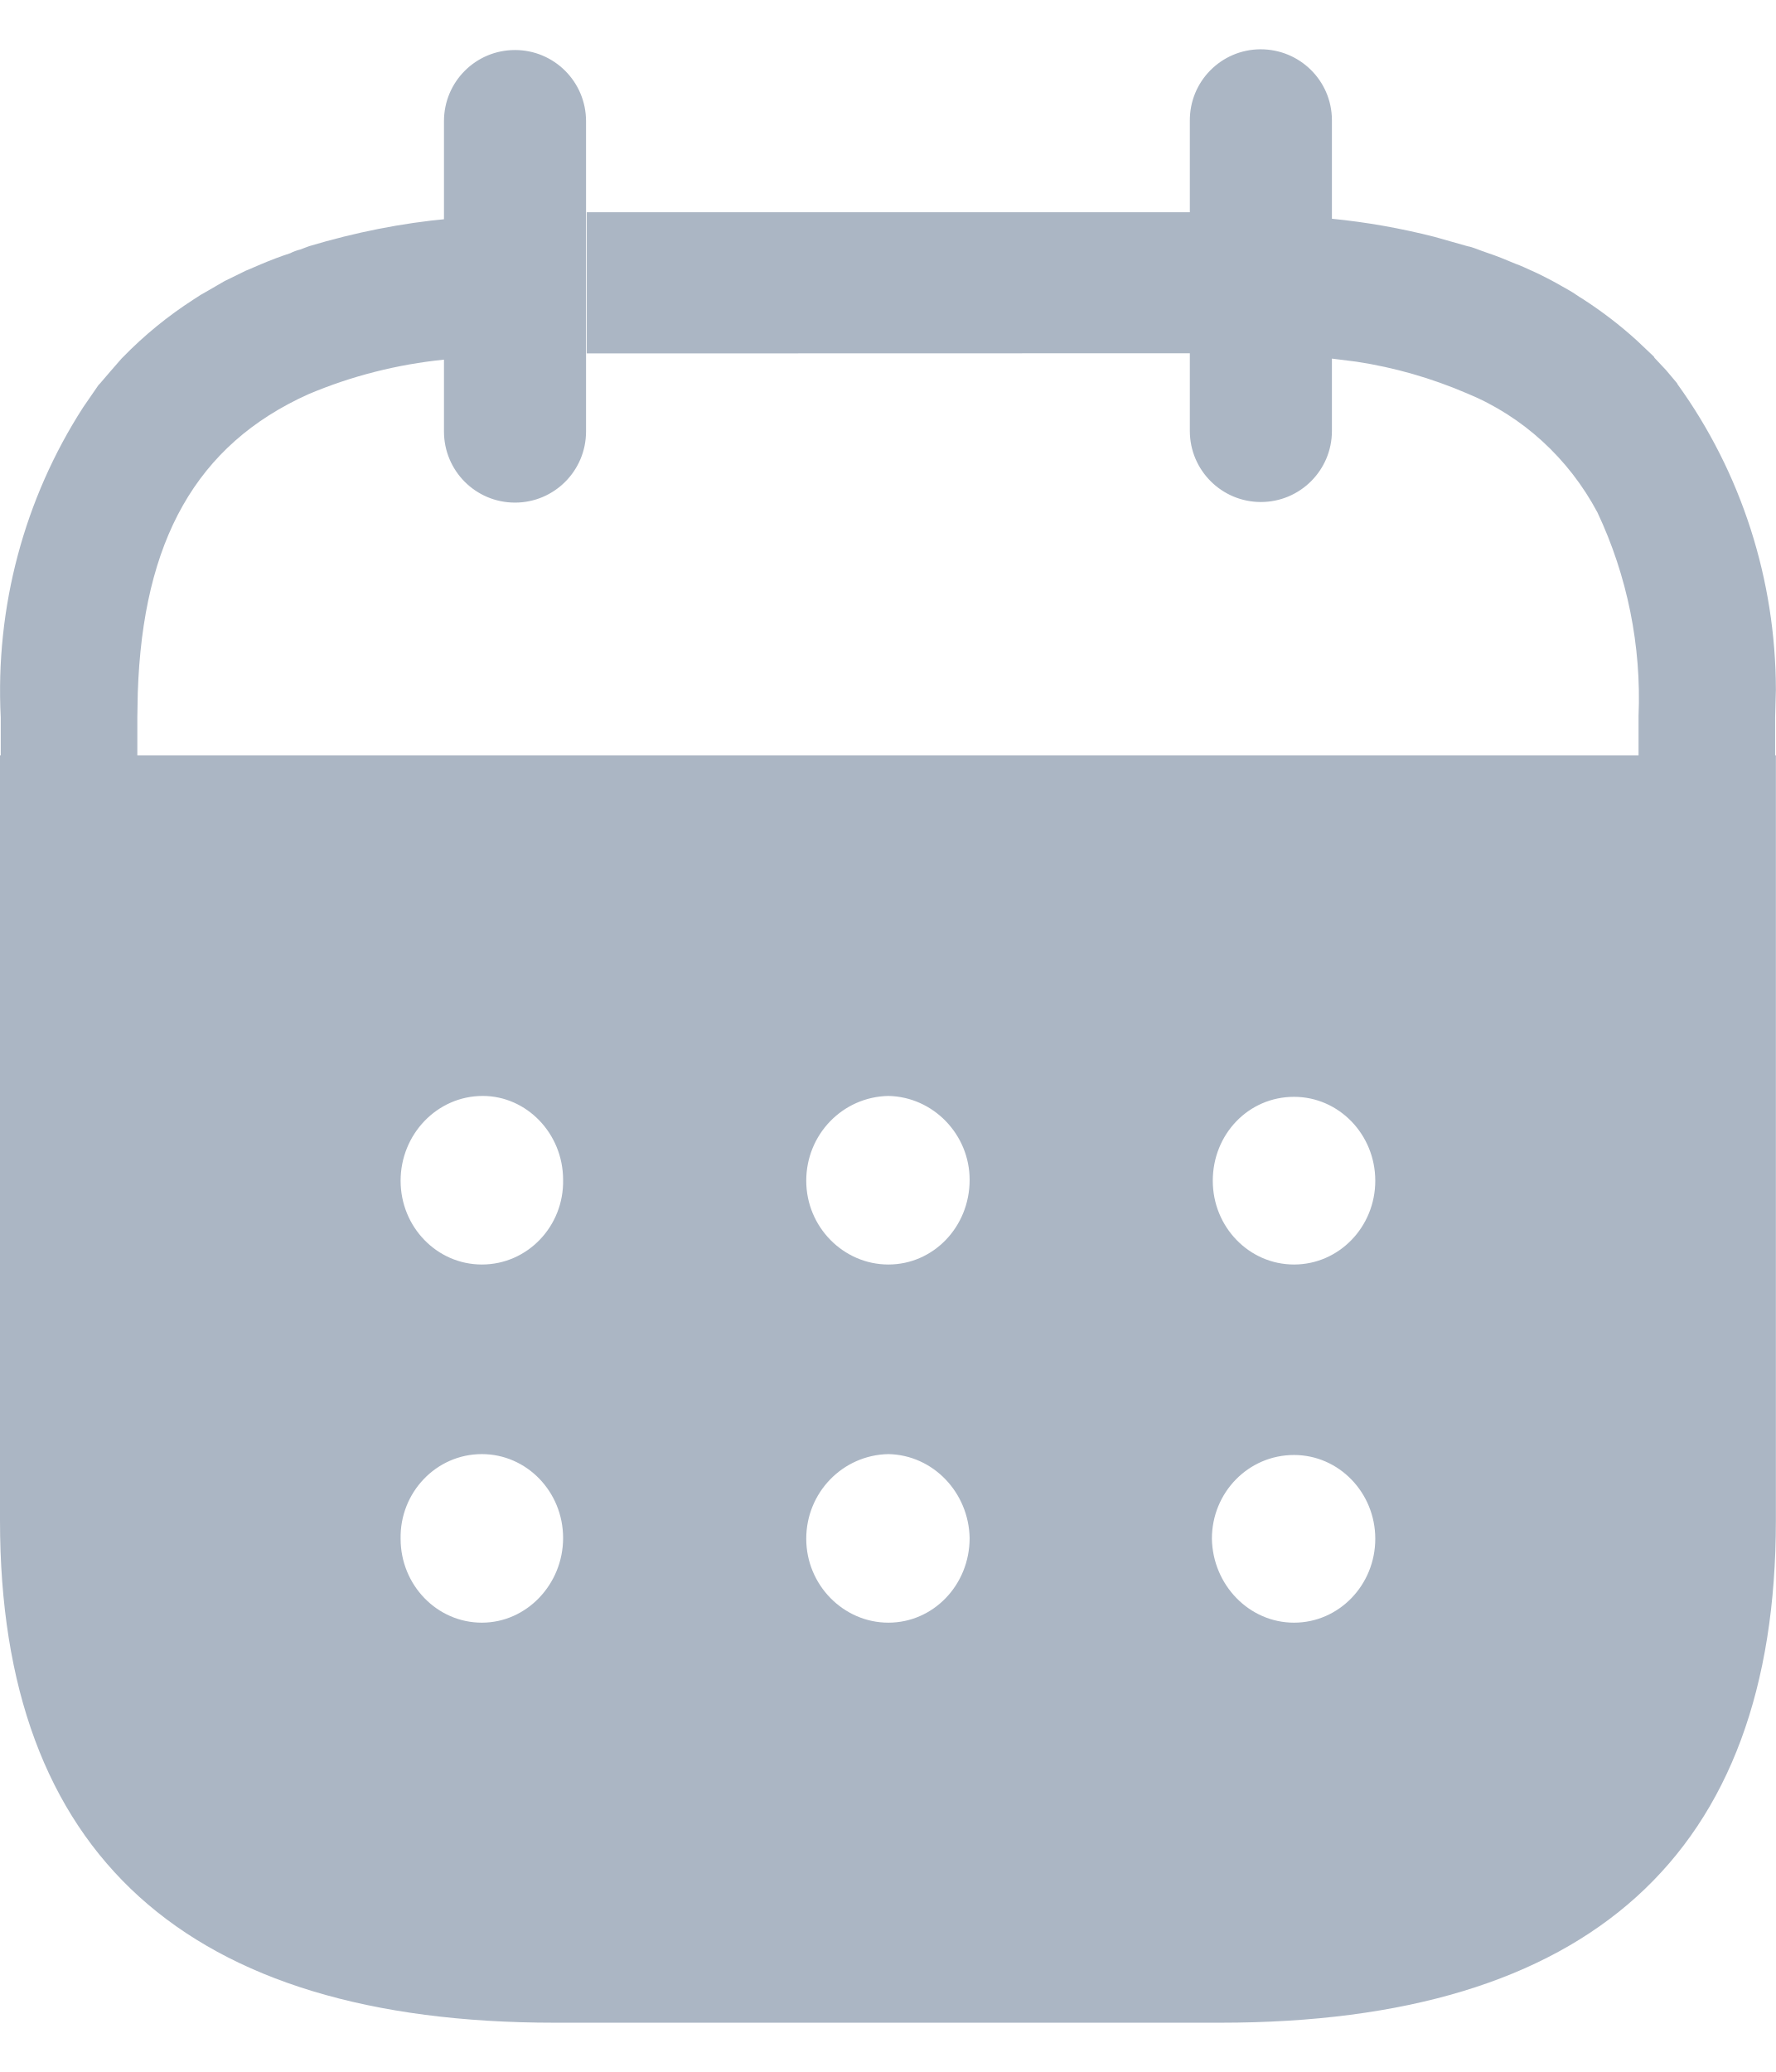
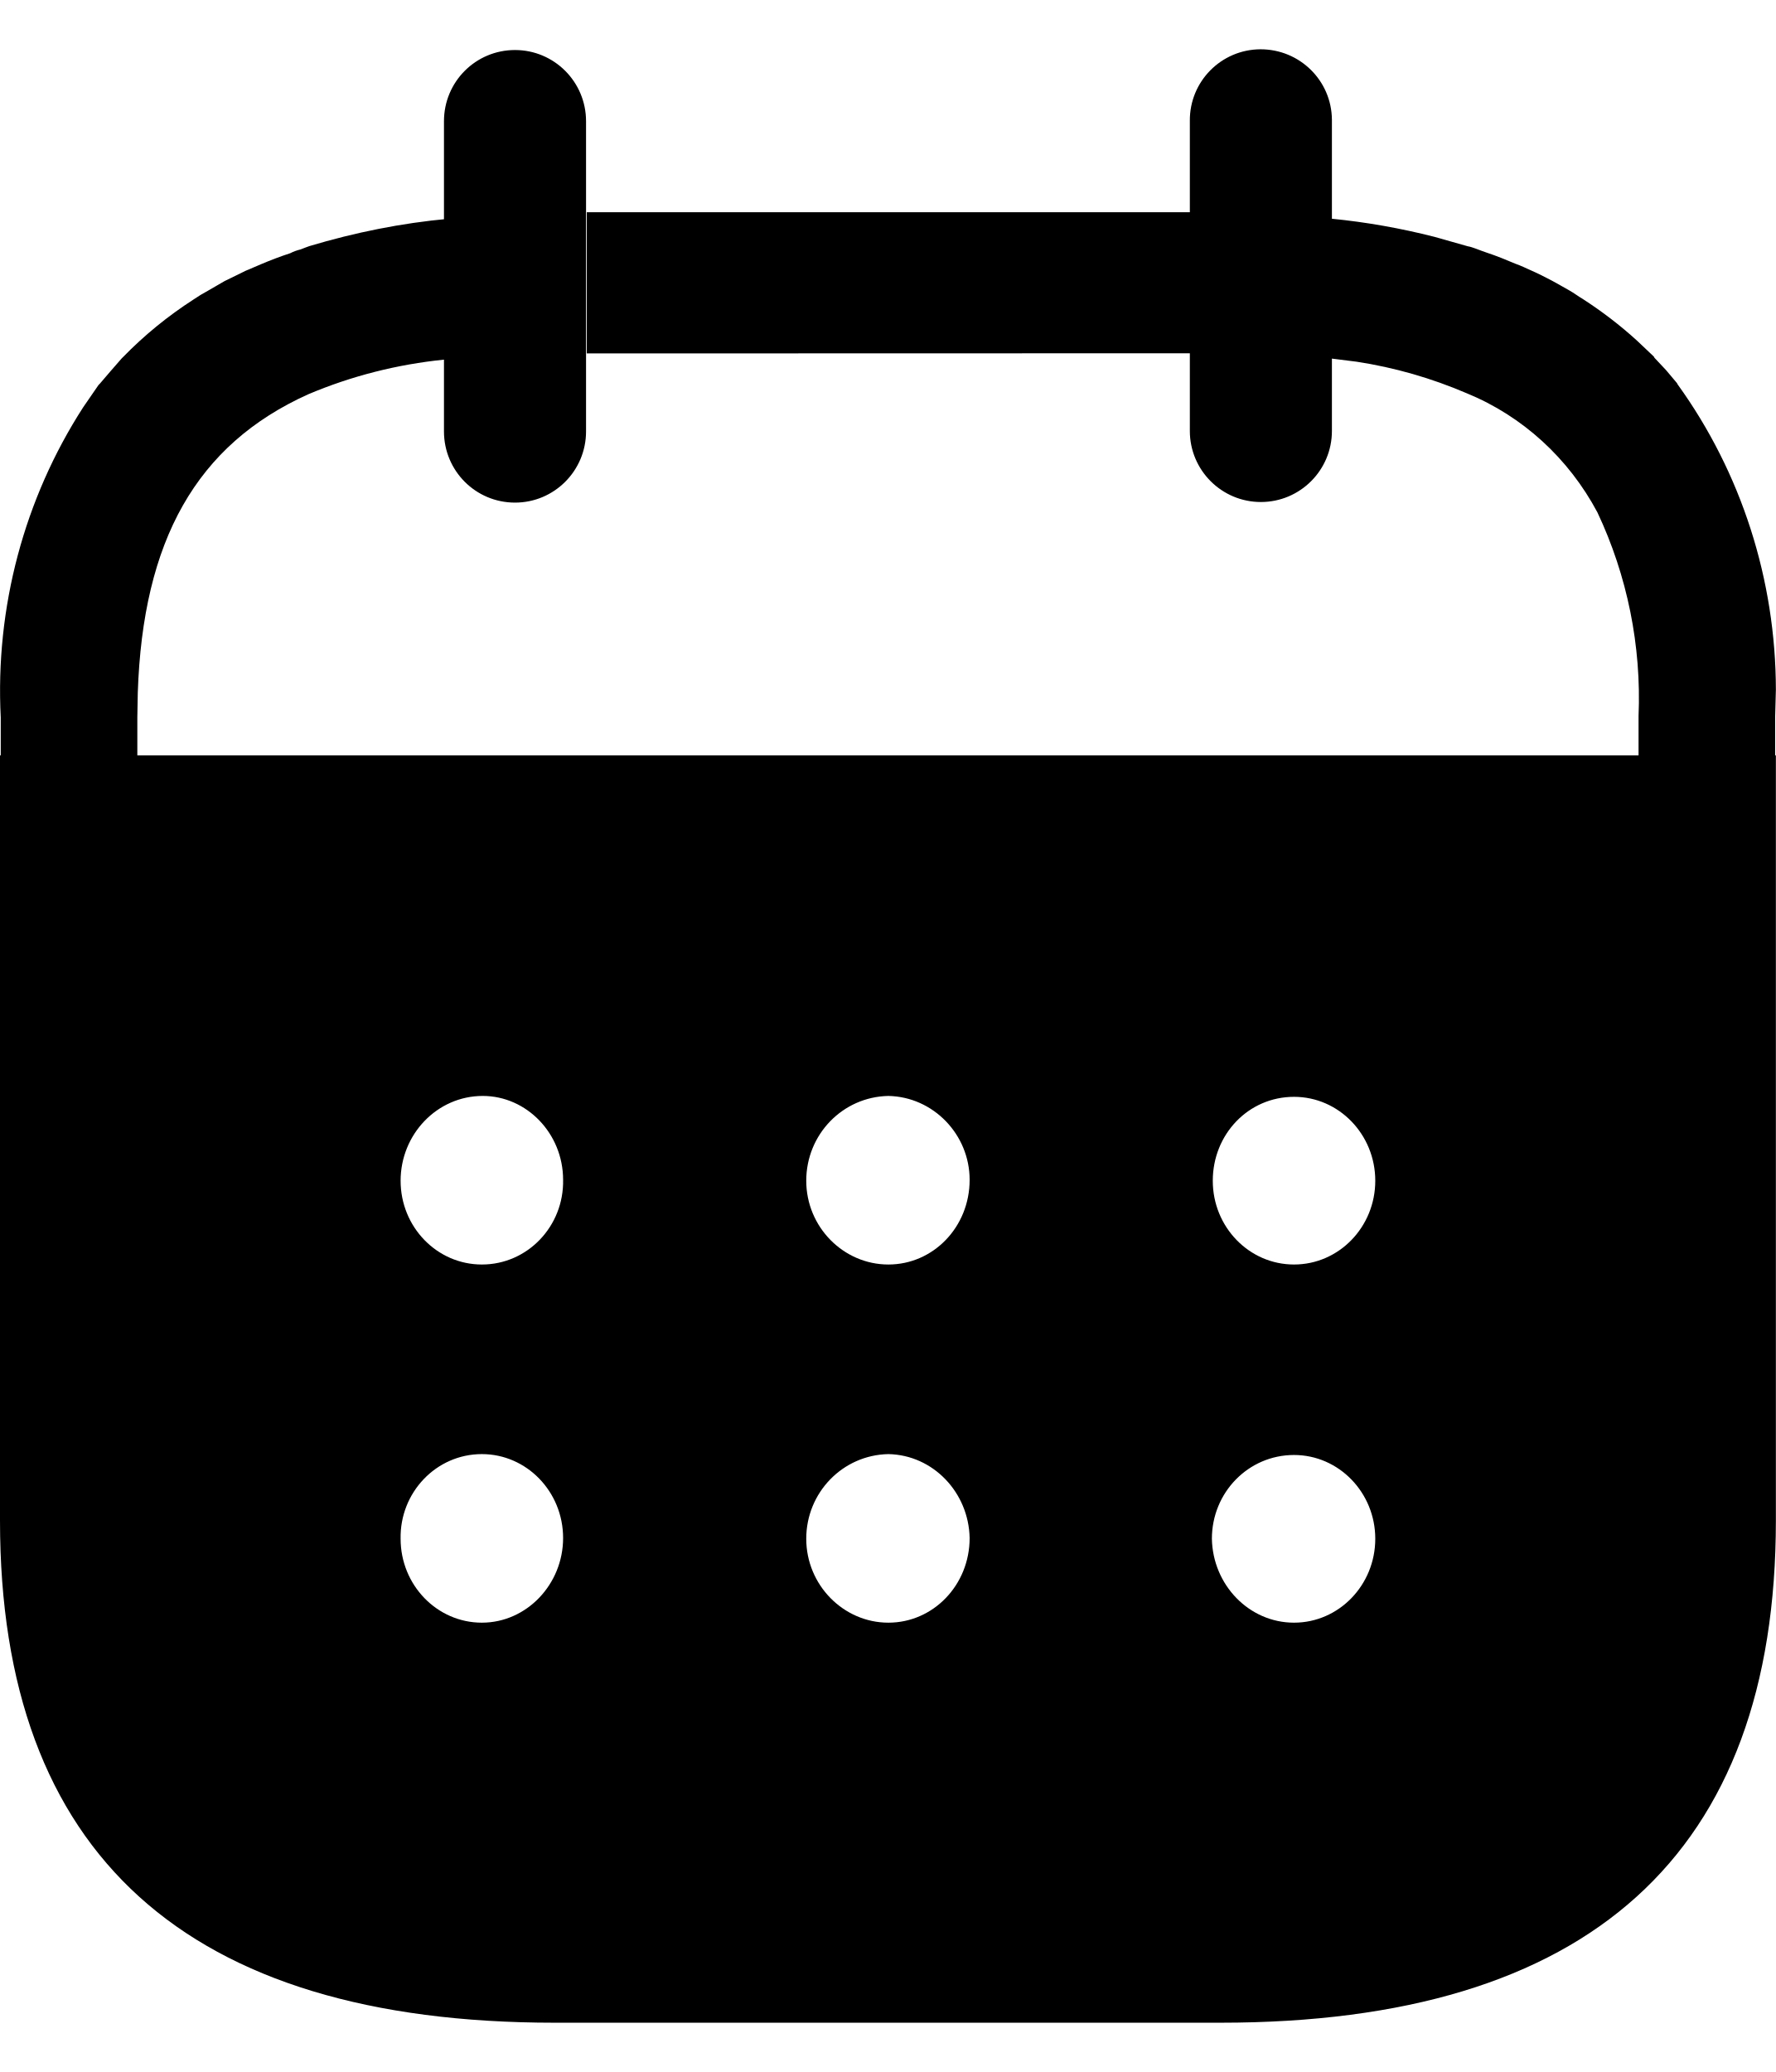
- <svg xmlns="http://www.w3.org/2000/svg" width="12" height="14" viewBox="0 0 12 14" fill="none">
-   <path d="M0.005 4.848C-0.033 4.104 0.164 3.369 0.562 2.752L0.666 2.601L0.675 2.592L0.747 2.508L0.822 2.422L0.831 2.413C0.975 2.265 1.135 2.135 1.307 2.024L1.355 1.993L1.404 1.965L1.518 1.899C1.565 1.877 1.615 1.851 1.661 1.829C1.695 1.816 1.729 1.799 1.762 1.786C1.826 1.759 1.893 1.733 1.961 1.711C1.984 1.699 2.008 1.691 2.032 1.685L2.06 1.674L2.09 1.663C2.397 1.571 2.713 1.507 3.033 1.478L3 1.482V0.819C3 0.553 3.214 0.338 3.48 0.338C3.745 0.338 3.96 0.553 3.96 0.819V2.915C3.96 3.181 3.745 3.396 3.48 3.396C3.214 3.396 3 3.181 3 2.915L3 2.43C2.685 2.462 2.376 2.54 2.083 2.664C1.326 3.005 0.965 3.653 0.931 4.681L0.928 4.846V5.104H11.072V4.839C11.092 4.364 10.996 3.89 10.794 3.462C10.599 3.096 10.288 2.812 9.913 2.658C9.673 2.555 9.423 2.483 9.167 2.444L9 2.423L9 2.912C9 3.177 8.785 3.392 8.52 3.392C8.255 3.392 8.04 3.177 8.04 2.912L8.04 2.387L3.965 2.388V1.434L8.04 1.434L8.04 0.816C8.038 0.551 8.251 0.335 8.516 0.333C8.782 0.332 8.998 0.544 9 0.809L9 1.478C9.233 1.501 9.464 1.542 9.692 1.6L9.918 1.664C9.936 1.667 9.95 1.672 9.975 1.681C10 1.69 10.021 1.699 10.046 1.707C10.113 1.729 10.176 1.755 10.24 1.782C10.277 1.795 10.312 1.812 10.341 1.825C10.391 1.847 10.443 1.873 10.484 1.895C10.526 1.917 10.567 1.942 10.602 1.961C10.638 1.981 10.665 2.003 10.695 2.02C10.825 2.104 10.948 2.198 11.062 2.302L11.175 2.409L11.18 2.418L11.258 2.501L11.332 2.589L11.336 2.597C11.767 3.194 11.999 3.918 12 4.66L11.995 4.846V5.104H12V10.274C12 12.528 10.741 13.667 8.246 13.667H3.748C1.259 13.667 8.93975e-10 12.528 8.93975e-10 10.274V5.104H0.005V4.848ZM8.744 9.831C8.435 9.831 8.189 10.085 8.189 10.397C8.195 10.71 8.441 10.964 8.744 10.964C9.047 10.964 9.293 10.71 9.293 10.397C9.293 10.085 9.047 9.831 8.744 9.831ZM6.003 9.825C5.694 9.831 5.448 10.085 5.448 10.397C5.448 10.71 5.7 10.964 6.003 10.964C6.306 10.964 6.552 10.71 6.552 10.392C6.546 10.085 6.306 9.831 6.003 9.825ZM3.256 9.825C2.947 9.825 2.701 10.085 2.707 10.397C2.707 10.71 2.953 10.964 3.256 10.964C3.559 10.964 3.805 10.704 3.805 10.392C3.805 10.079 3.559 9.825 3.256 9.825ZM8.744 7.411C8.435 7.411 8.195 7.665 8.195 7.978C8.195 8.291 8.441 8.544 8.744 8.544C9.047 8.544 9.293 8.291 9.293 7.978C9.293 7.665 9.047 7.411 8.744 7.411ZM6.003 7.405C5.694 7.411 5.448 7.665 5.448 7.978C5.448 8.291 5.7 8.544 6.003 8.544C6.306 8.544 6.552 8.291 6.552 7.972C6.552 7.665 6.306 7.411 6.003 7.405ZM3.262 7.405C2.953 7.405 2.707 7.665 2.707 7.978C2.707 8.291 2.953 8.544 3.256 8.544C3.565 8.544 3.811 8.285 3.805 7.972C3.805 7.659 3.559 7.405 3.262 7.405Z" fill="#ABB6C4" />
+ <svg xmlns="http://www.w3.org/2000/svg" width="12" height="14" viewBox="0 0 12 14" fill="currentColor">
+   <path d="M0.005 4.848C-0.033 4.104 0.164 3.369 0.562 2.752L0.666 2.601L0.675 2.592L0.747 2.508L0.822 2.422L0.831 2.413C0.975 2.265 1.135 2.135 1.307 2.024L1.355 1.993L1.404 1.965L1.518 1.899C1.565 1.877 1.615 1.851 1.661 1.829C1.695 1.816 1.729 1.799 1.762 1.786C1.826 1.759 1.893 1.733 1.961 1.711C1.984 1.699 2.008 1.691 2.032 1.685L2.06 1.674L2.09 1.663C2.397 1.571 2.713 1.507 3.033 1.478L3 1.482V0.819C3 0.553 3.214 0.338 3.48 0.338C3.745 0.338 3.96 0.553 3.96 0.819V2.915C3.96 3.181 3.745 3.396 3.48 3.396C3.214 3.396 3 3.181 3 2.915L3 2.43C2.685 2.462 2.376 2.54 2.083 2.664C1.326 3.005 0.965 3.653 0.931 4.681L0.928 4.846V5.104H11.072V4.839C11.092 4.364 10.996 3.89 10.794 3.462C10.599 3.096 10.288 2.812 9.913 2.658C9.673 2.555 9.423 2.483 9.167 2.444L9 2.423L9 2.912C9 3.177 8.785 3.392 8.52 3.392C8.255 3.392 8.04 3.177 8.04 2.912L8.04 2.387L3.965 2.388V1.434L8.04 1.434L8.04 0.816C8.038 0.551 8.251 0.335 8.516 0.333C8.782 0.332 8.998 0.544 9 0.809L9 1.478C9.233 1.501 9.464 1.542 9.692 1.6L9.918 1.664C9.936 1.667 9.95 1.672 9.975 1.681C10 1.69 10.021 1.699 10.046 1.707C10.113 1.729 10.176 1.755 10.24 1.782C10.277 1.795 10.312 1.812 10.341 1.825C10.391 1.847 10.443 1.873 10.484 1.895C10.526 1.917 10.567 1.942 10.602 1.961C10.638 1.981 10.665 2.003 10.695 2.02C10.825 2.104 10.948 2.198 11.062 2.302L11.175 2.409L11.18 2.418L11.258 2.501L11.332 2.589L11.336 2.597C11.767 3.194 11.999 3.918 12 4.66L11.995 4.846V5.104H12V10.274C12 12.528 10.741 13.667 8.246 13.667H3.748C1.259 13.667 8.93975e-10 12.528 8.93975e-10 10.274V5.104H0.005V4.848ZM8.744 9.831C8.435 9.831 8.189 10.085 8.189 10.397C8.195 10.71 8.441 10.964 8.744 10.964C9.047 10.964 9.293 10.71 9.293 10.397C9.293 10.085 9.047 9.831 8.744 9.831ZM6.003 9.825C5.694 9.831 5.448 10.085 5.448 10.397C5.448 10.71 5.7 10.964 6.003 10.964C6.306 10.964 6.552 10.71 6.552 10.392C6.546 10.085 6.306 9.831 6.003 9.825ZM3.256 9.825C2.947 9.825 2.701 10.085 2.707 10.397C2.707 10.71 2.953 10.964 3.256 10.964C3.559 10.964 3.805 10.704 3.805 10.392C3.805 10.079 3.559 9.825 3.256 9.825ZM8.744 7.411C8.435 7.411 8.195 7.665 8.195 7.978C8.195 8.291 8.441 8.544 8.744 8.544C9.047 8.544 9.293 8.291 9.293 7.978C9.293 7.665 9.047 7.411 8.744 7.411ZM6.003 7.405C5.694 7.411 5.448 7.665 5.448 7.978C5.448 8.291 5.7 8.544 6.003 8.544C6.306 8.544 6.552 8.291 6.552 7.972C6.552 7.665 6.306 7.411 6.003 7.405ZM3.262 7.405C2.953 7.405 2.707 7.665 2.707 7.978C2.707 8.291 2.953 8.544 3.256 8.544C3.565 8.544 3.811 8.285 3.805 7.972C3.805 7.659 3.559 7.405 3.262 7.405Z" fill="currentColor" />
</svg>
